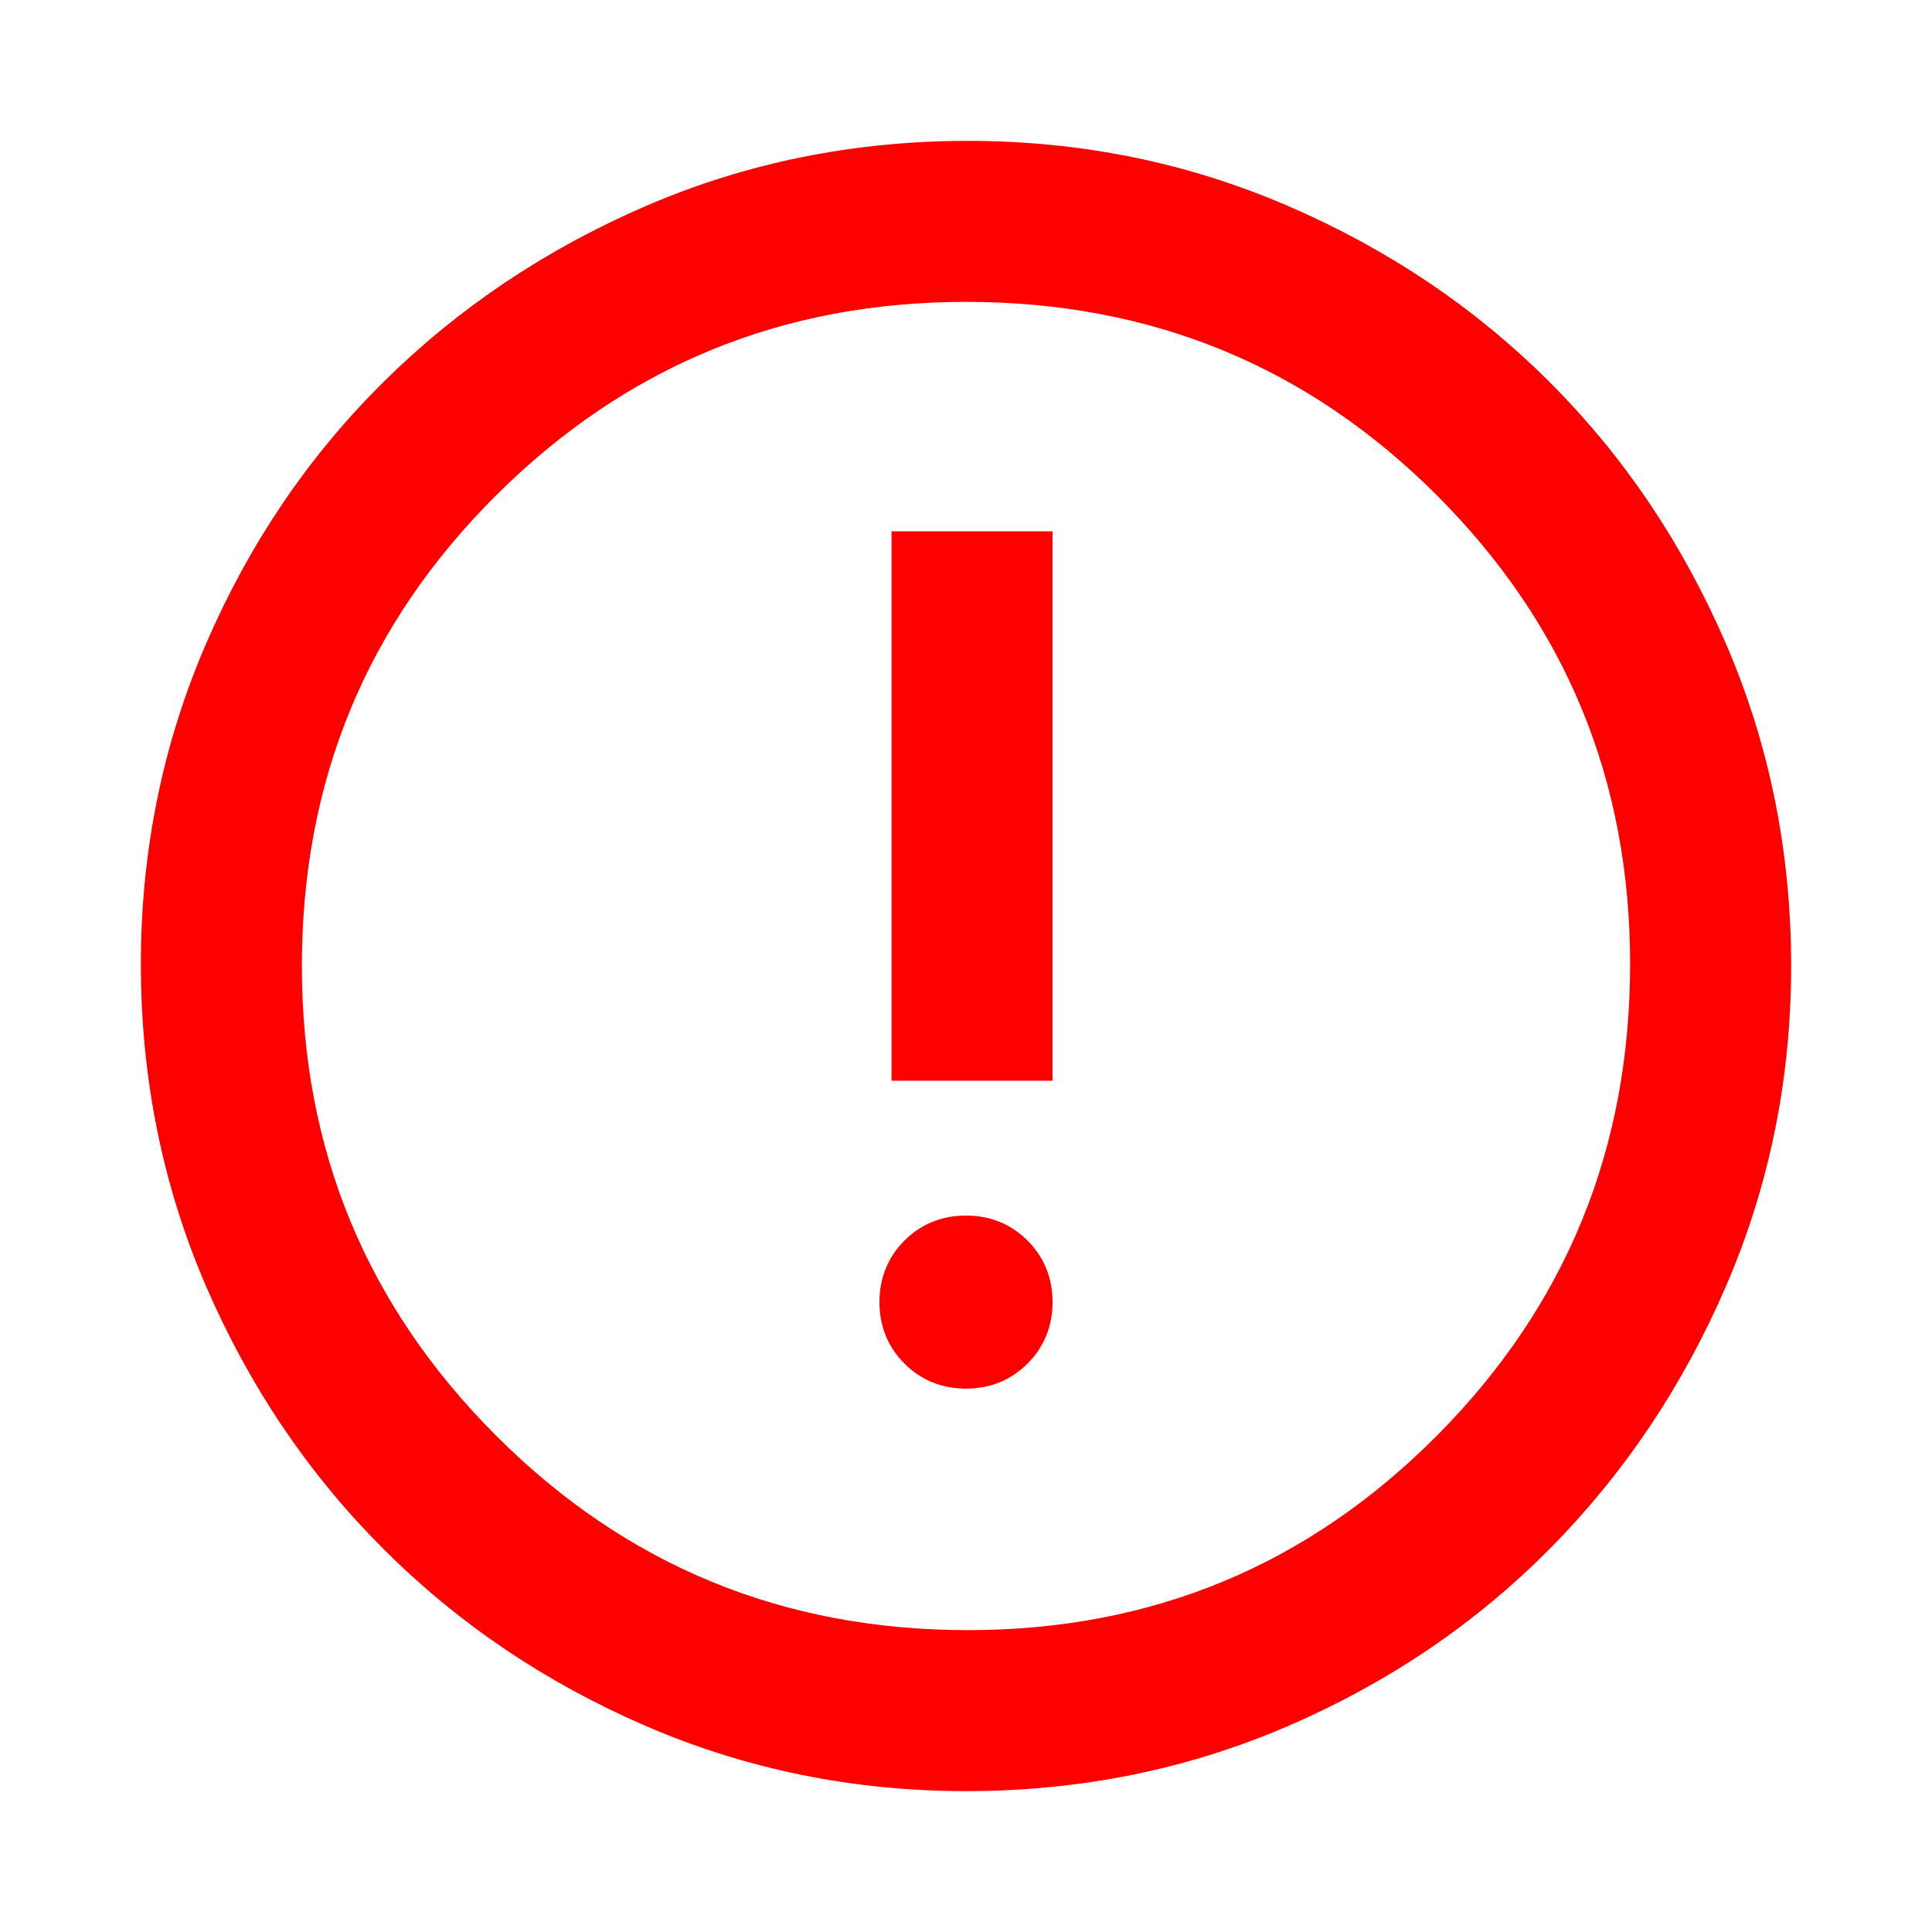
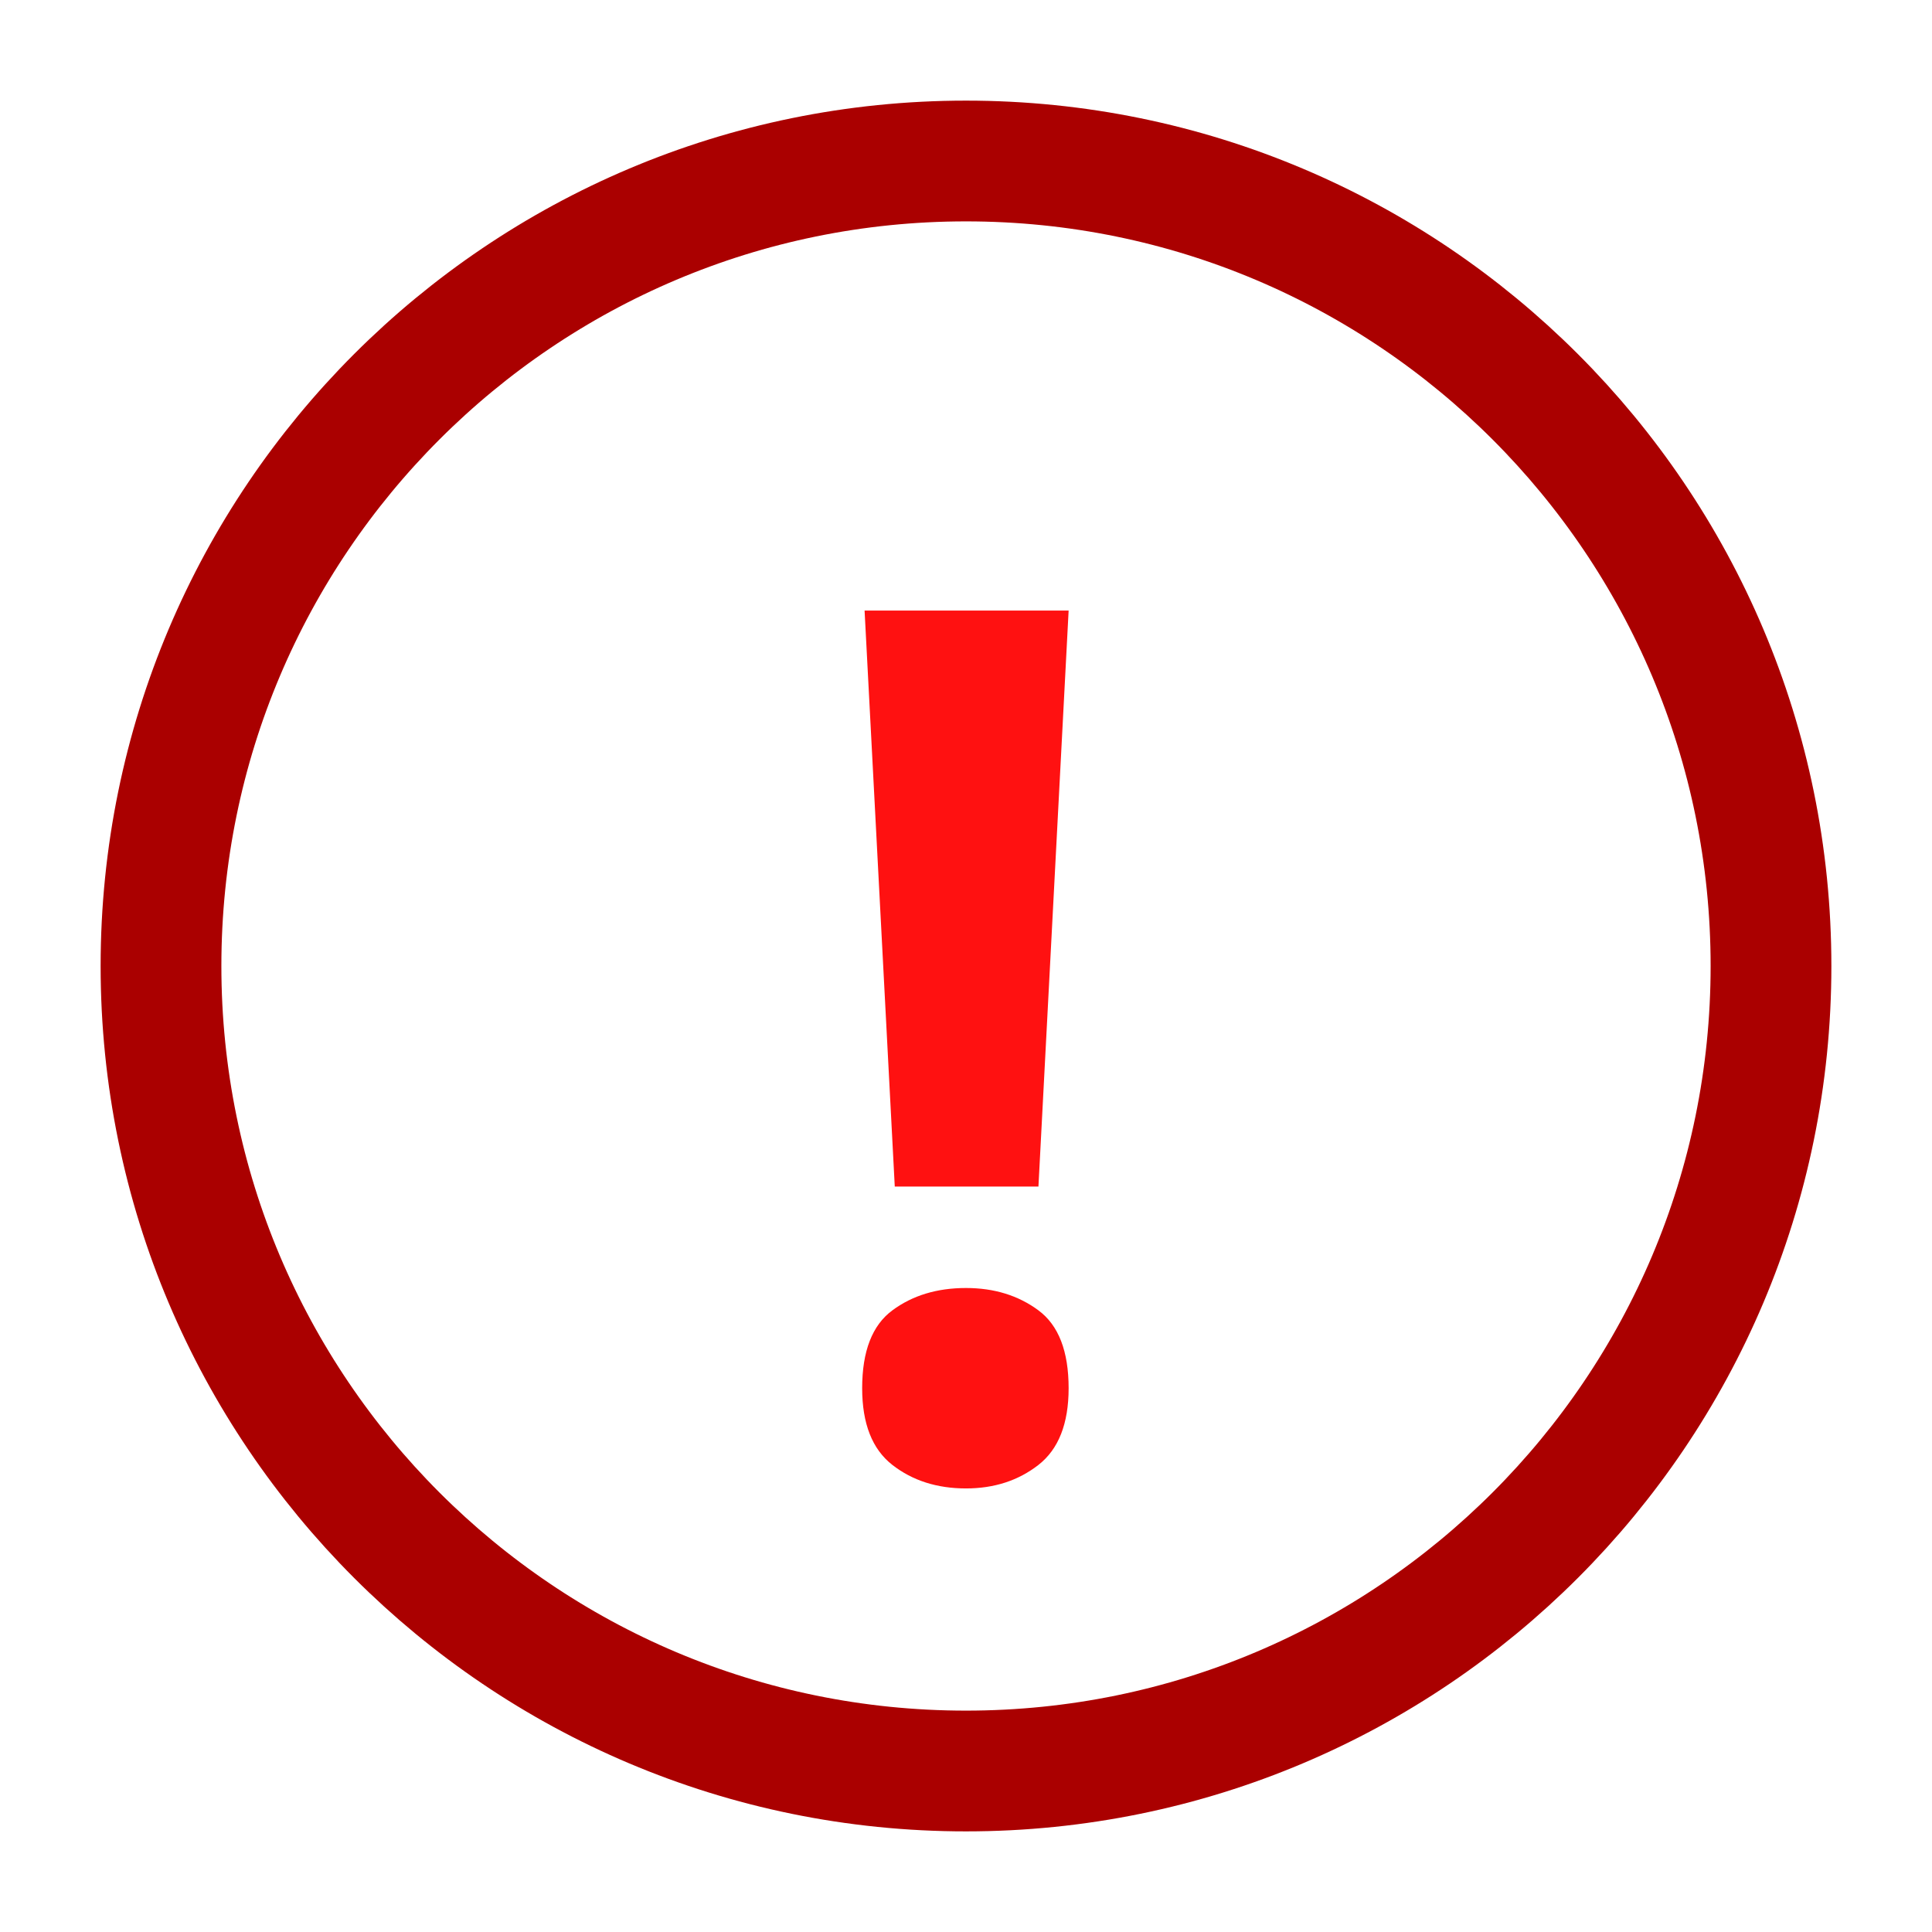
- <svg xmlns="http://www.w3.org/2000/svg" height="26" viewBox="0 0 48 48" width="26">
-   <path d="M24 34q.7 0 1.175-.475.475-.475.475-1.175 0-.7-.475-1.175Q24.7 30.7 24 30.7q-.7 0-1.175.475-.475.475-.475 1.175 0 .7.475 1.175Q23.3 34 24 34Zm-1.35-7.65h3V13.7h-3ZM24 44q-4.1 0-7.75-1.575-3.65-1.575-6.375-4.3-2.725-2.725-4.3-6.375Q4 28.1 4 23.95q0-4.1 1.575-7.75 1.575-3.65 4.3-6.35 2.725-2.7 6.375-4.275Q19.9 4 24.05 4q4.1 0 7.75 1.575 3.65 1.575 6.35 4.275 2.7 2.7 4.275 6.35Q44 19.85 44 24q0 4.1-1.575 7.75-1.575 3.65-4.275 6.375t-6.35 4.3Q28.15 44 24 44Zm.05-3q7.05 0 12-4.975T41 23.95q0-7.05-4.95-12T24 7q-7.05 0-12.025 4.95Q7 16.9 7 24q0 7.05 4.975 12.025Q16.95 41 24.05 41ZM24 24Z" fill="red" stroke="red" />
+ <svg xmlns="http://www.w3.org/2000/svg" height="26" viewBox="0 0 960 960" width="26">
+   <style>
+     .colour1 { stroke: #aa0000; }
+     .colour2 { fill: #ff1111; }
+     text.large { font: bold 600px sans-serif; }
+   </style>
+   <circle class="colour1" cx="480" cy="480" fill-opacity="0.0" r="400" stroke-width="60" />
+   <text class="large colour2" dominant-baseline="middle" text-anchor="middle" x="480" y="520">!</text>
</svg>
